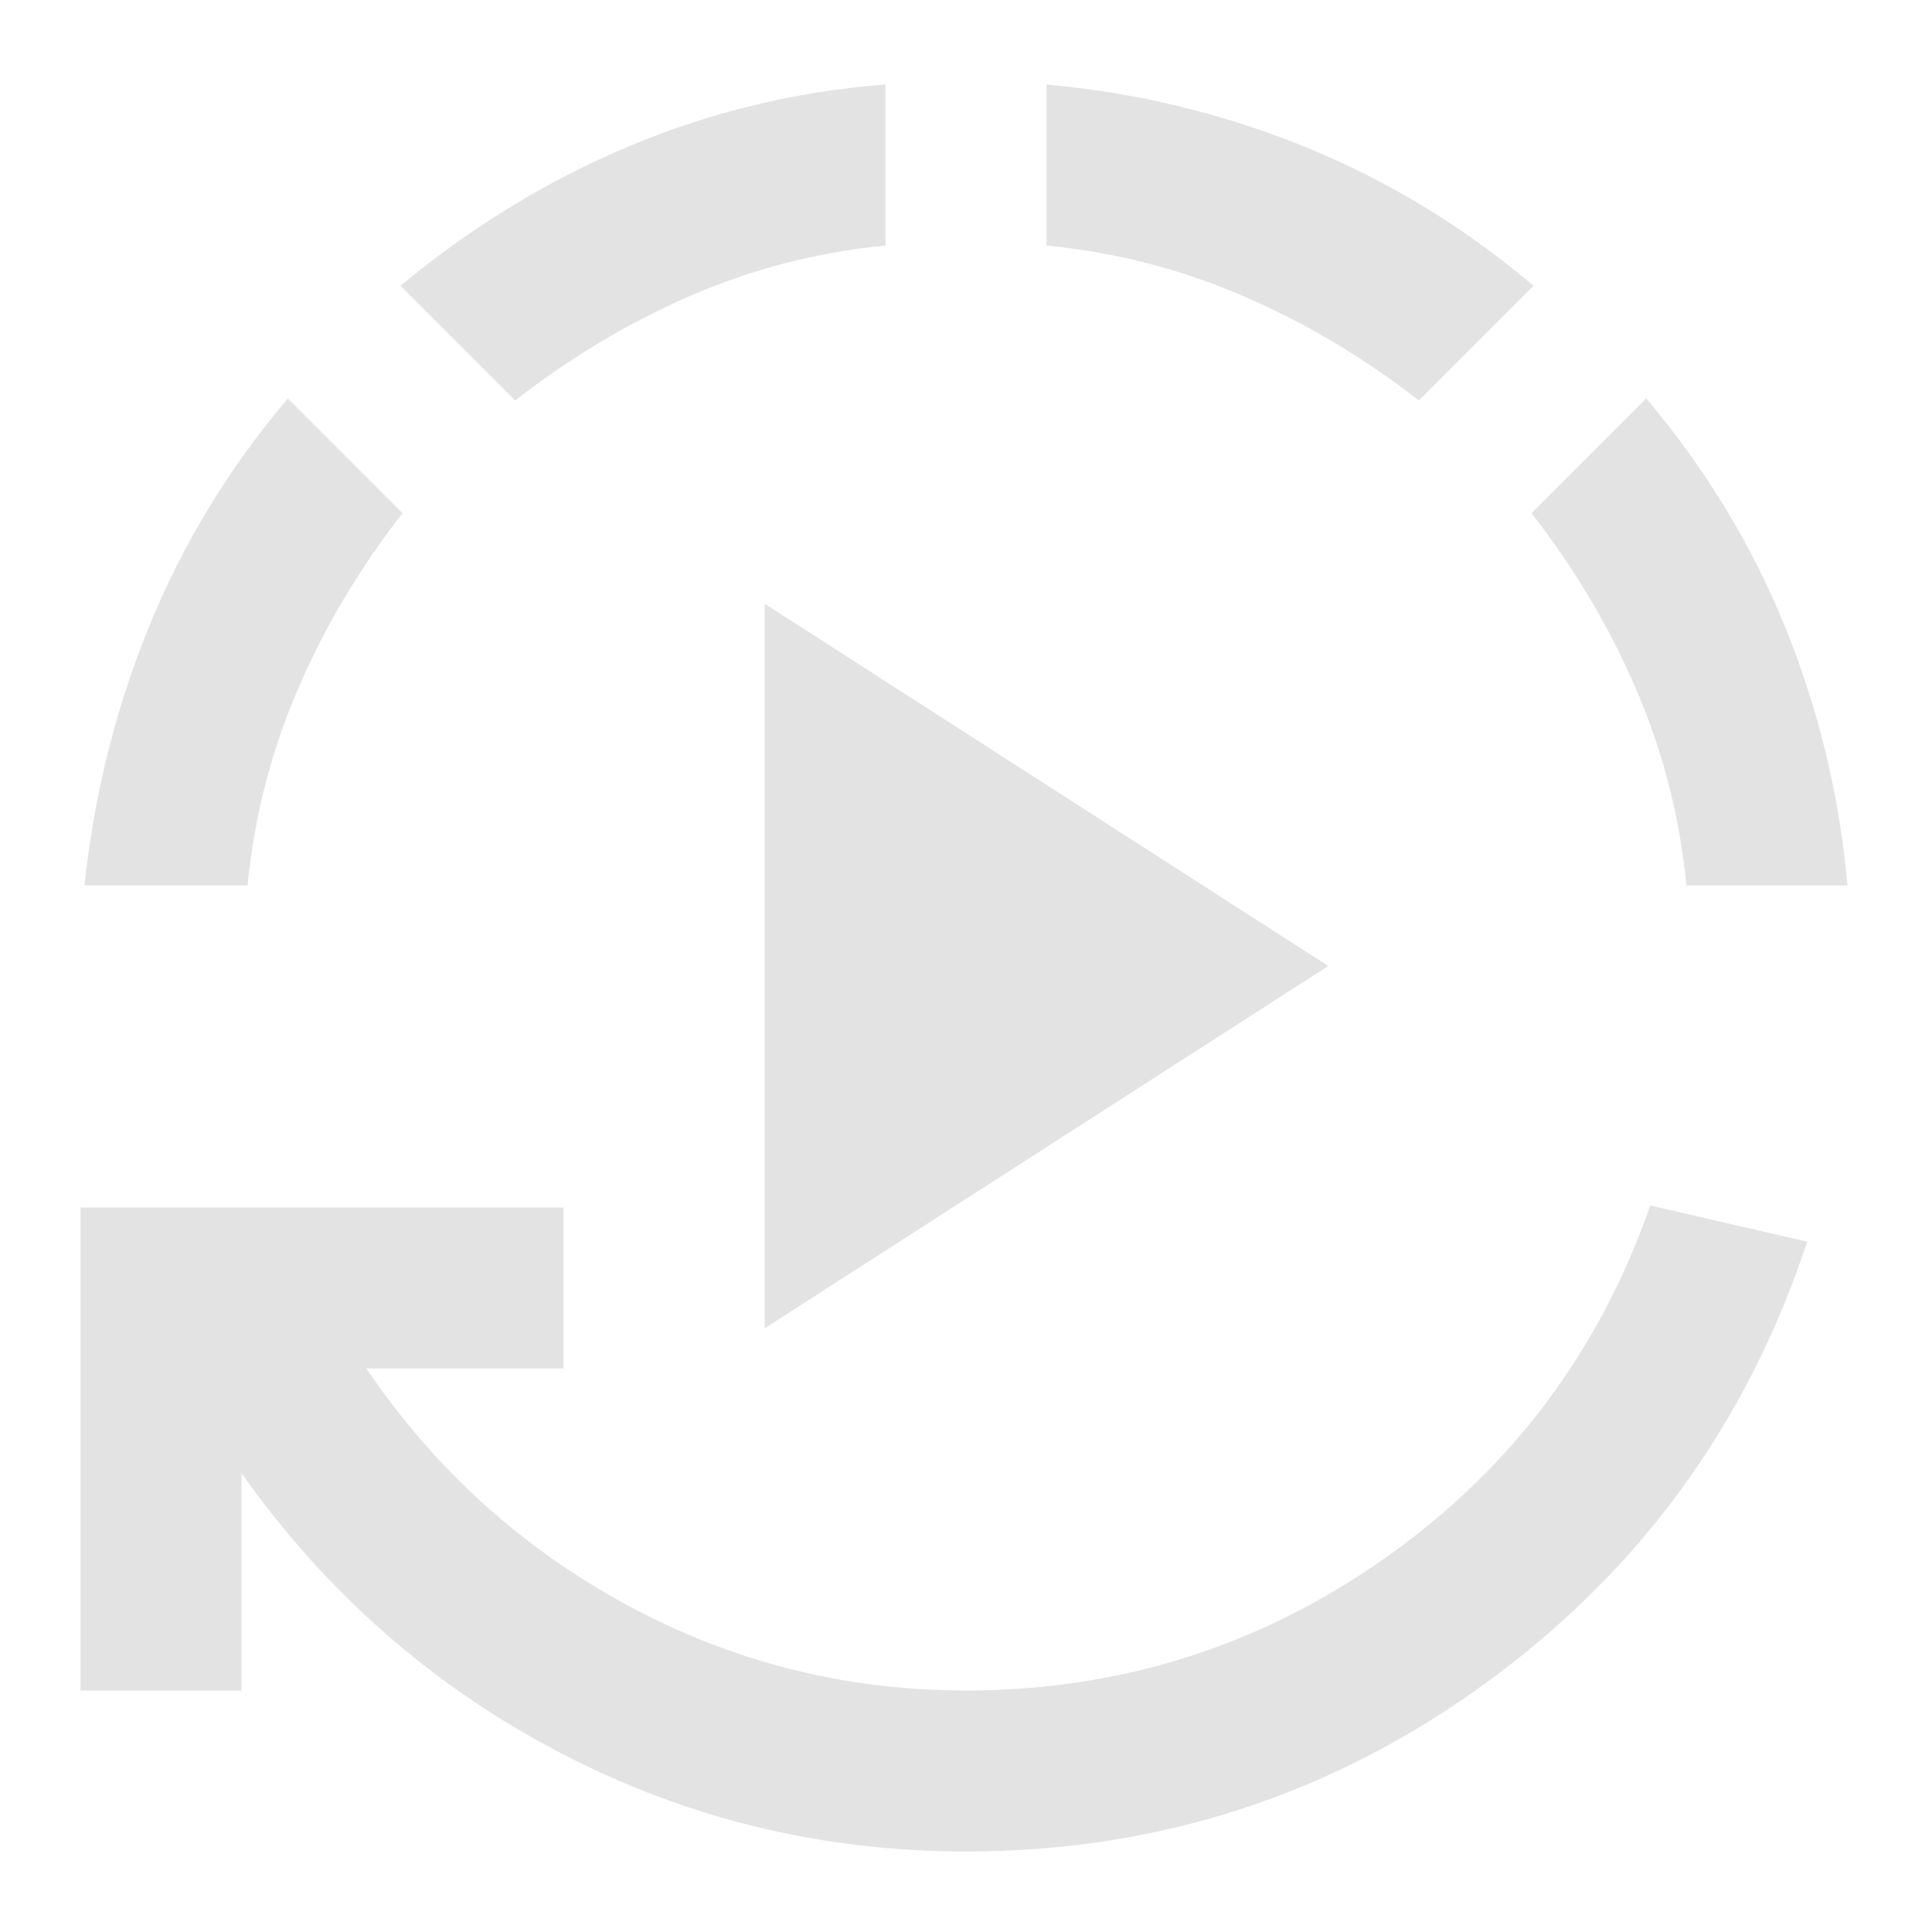
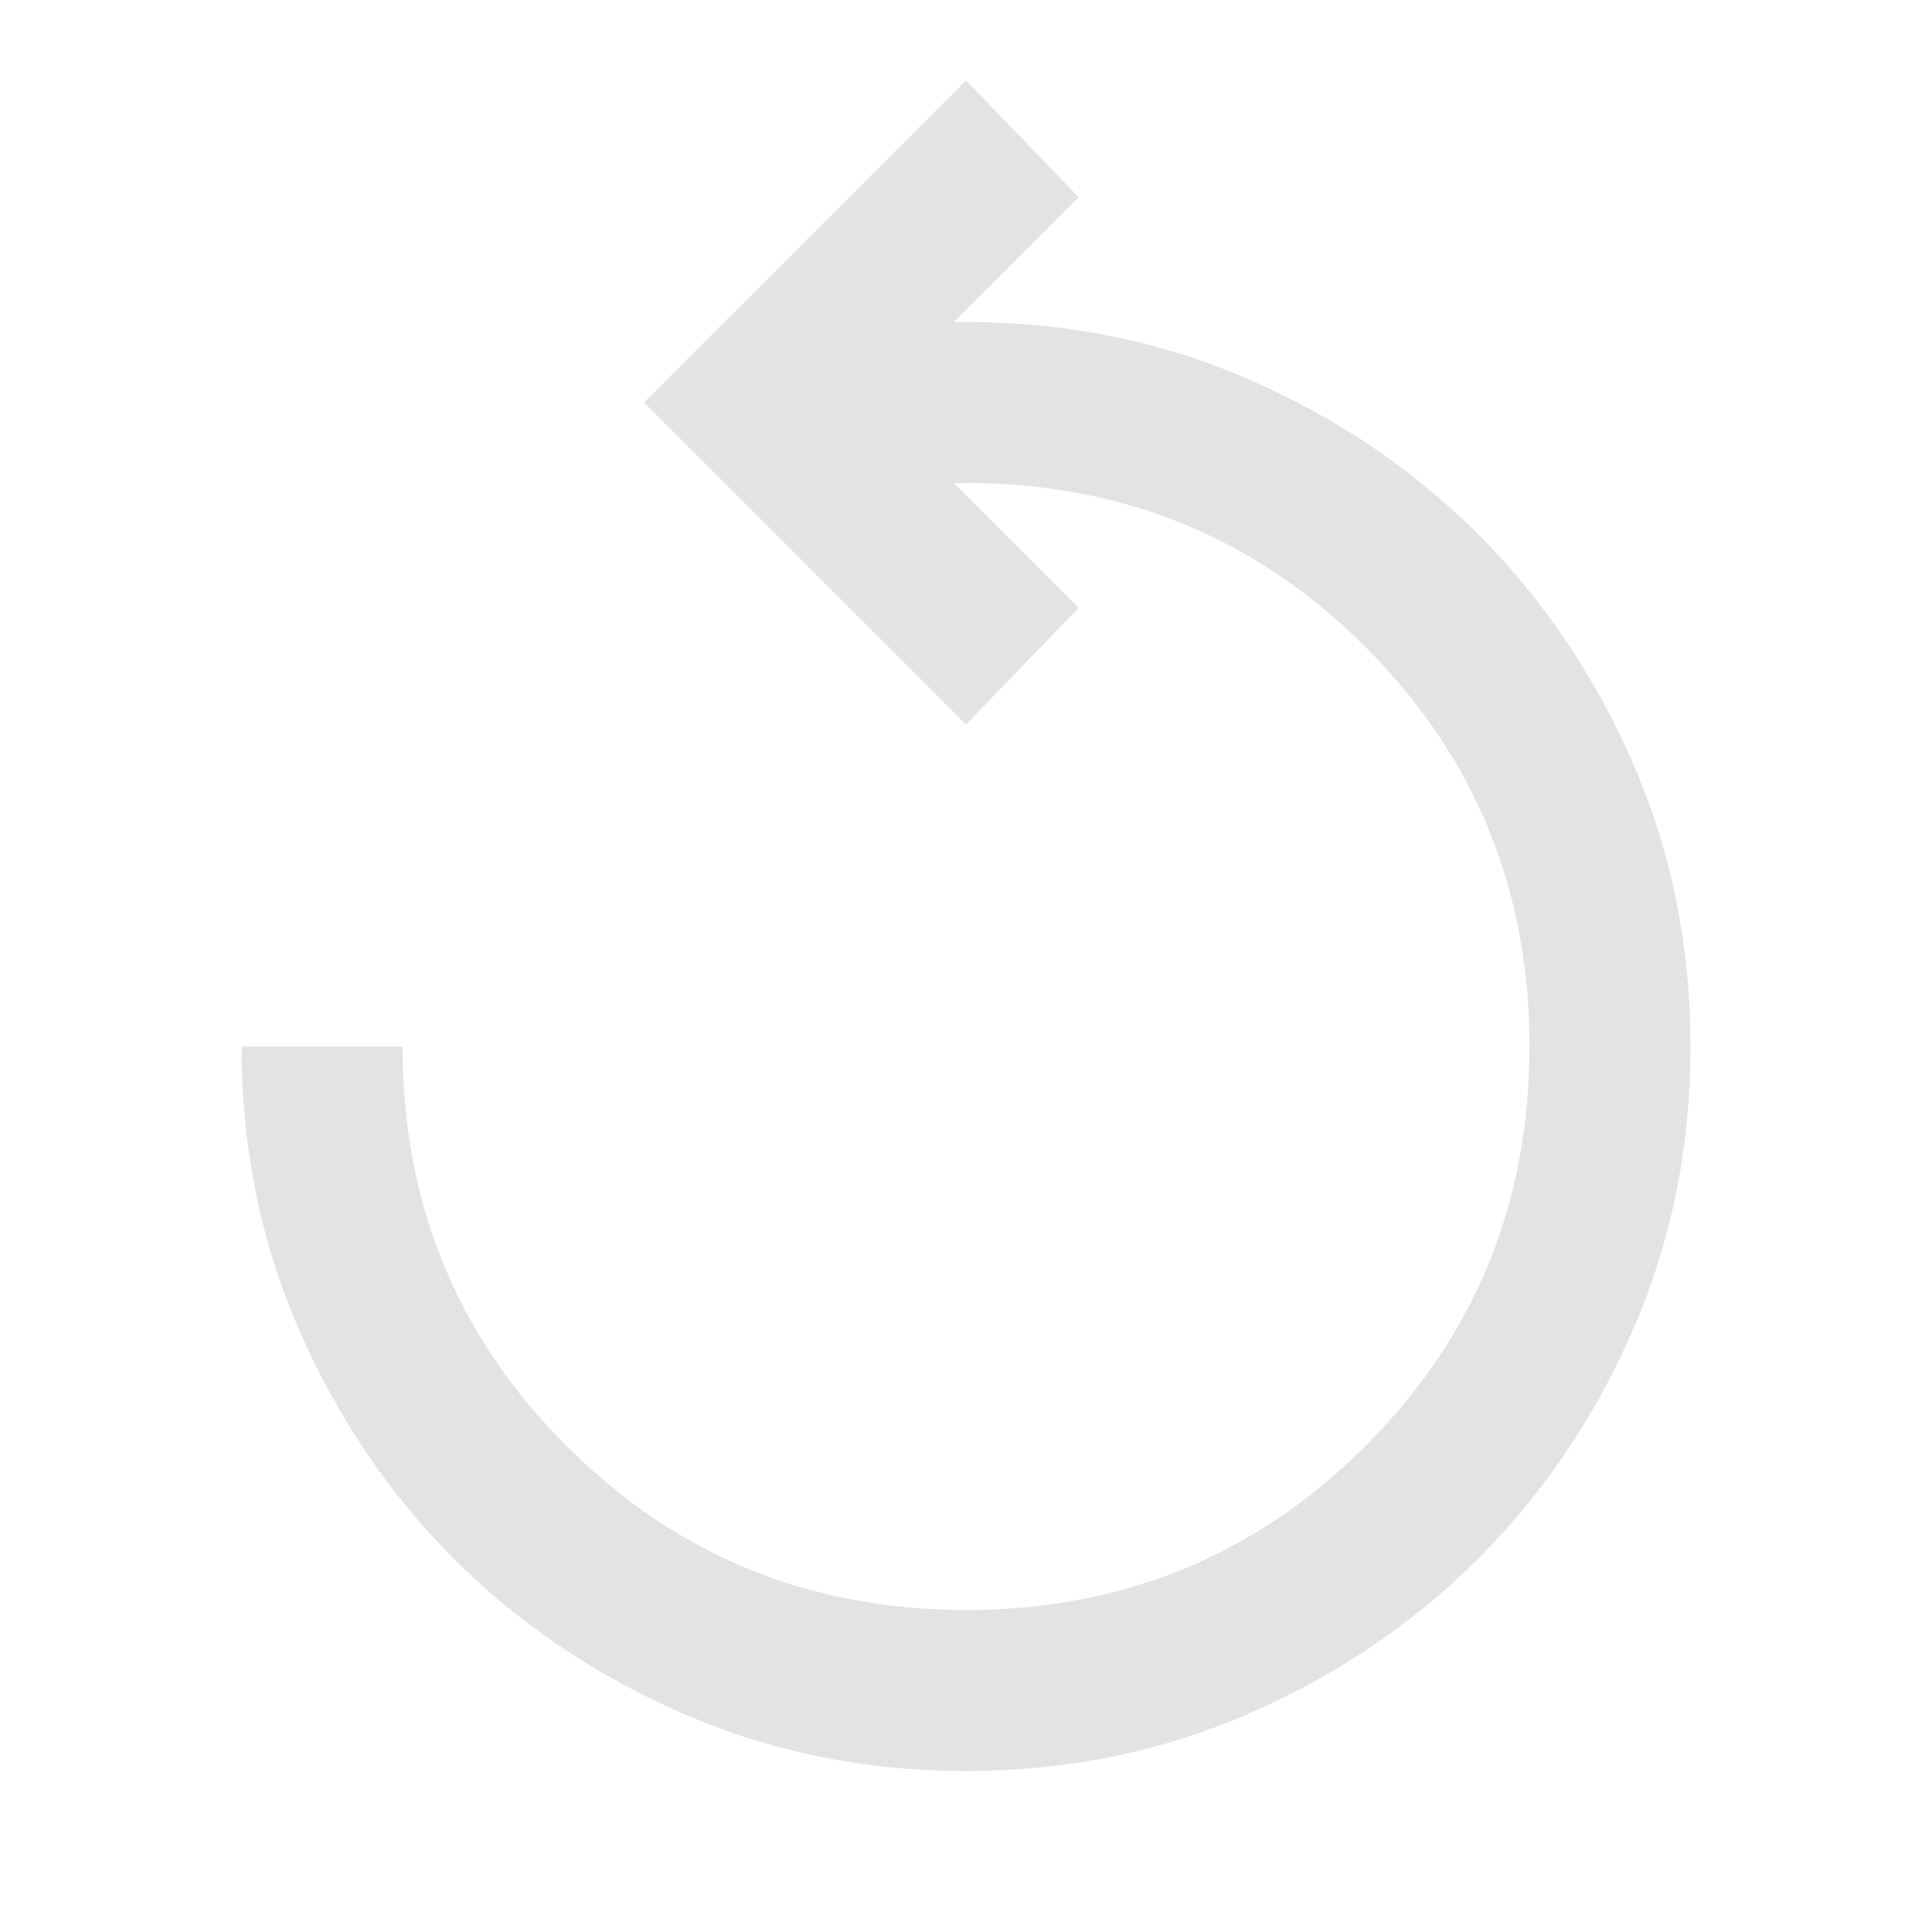
<svg xmlns="http://www.w3.org/2000/svg" height="24px" viewBox="0 -960 960 960" width="24px" fill="#e3e3e3">
-   <path d="M380-300v-360l280 180-280 180ZM480-40q-108 0-202.5-49.5T120-228v108H40v-240h240v80h-98q51 75 129.5 117.5T480-120q115 0 208.5-66T820-361l78 18q-45 136-160 219.5T480-40ZM42-520q7-67 32-128.5T143-762l57 57q-32 41-52 87.5T123-520H42Zm214-241-57-57q53-44 114-69.5T440-918v80q-51 5-97 25t-87 52Zm449 0q-41-32-87.5-52T520-838v-80q67 6 128.5 31T762-818l-57 57Zm133 241q-5-51-25-97.5T761-705l57-57q44 52 69 113.5T918-520h-80Z" />
+   <path d="M339.5-108.5q-65.5-28.5-114-77t-77-114Q120-365 120-440h80q0 117 81.5 198.5T480-160q117 0 198.5-81.5T760-440q0-117-81.5-198.5T480-720h-6l62 62-56 58-160-160 160-160 56 58-62 62h6q75 0 140.5 28.5t114 77q48.5 48.5 77 114T840-440q0 75-28.5 140.5t-77 114q-48.5 48.5-114 77T480-80q-75 0-140.5-28.5Z" />
</svg>
